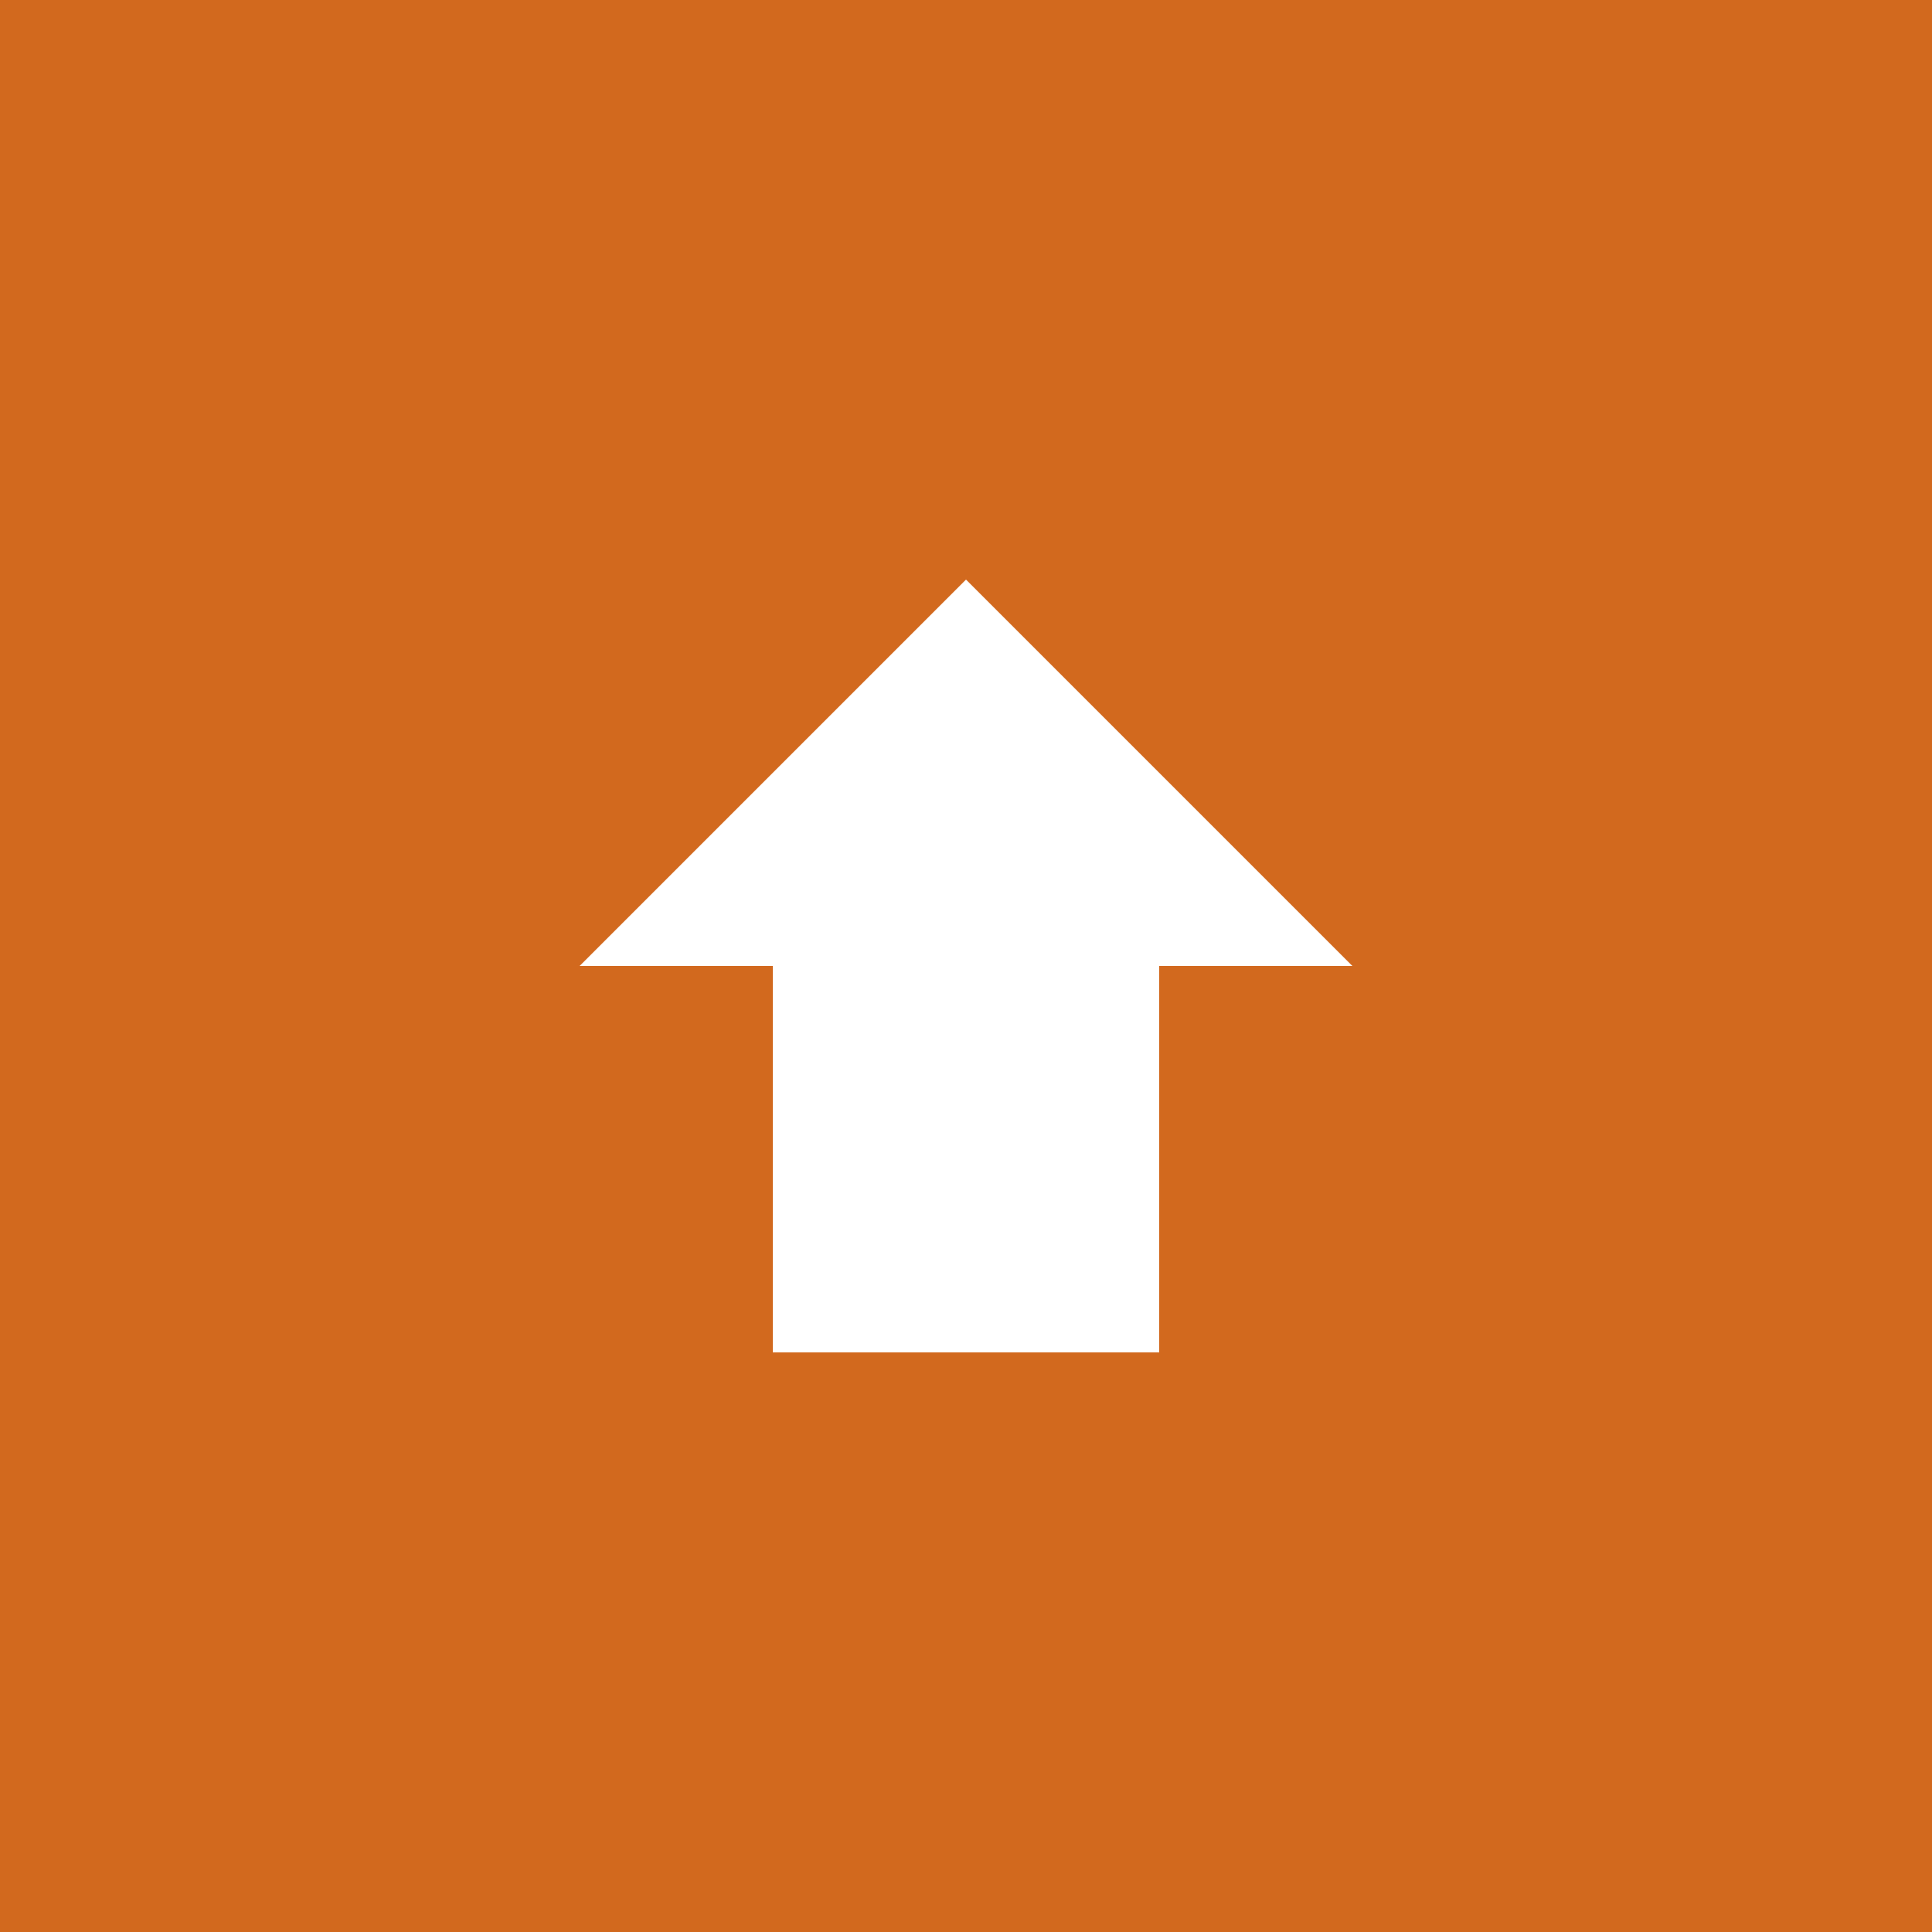
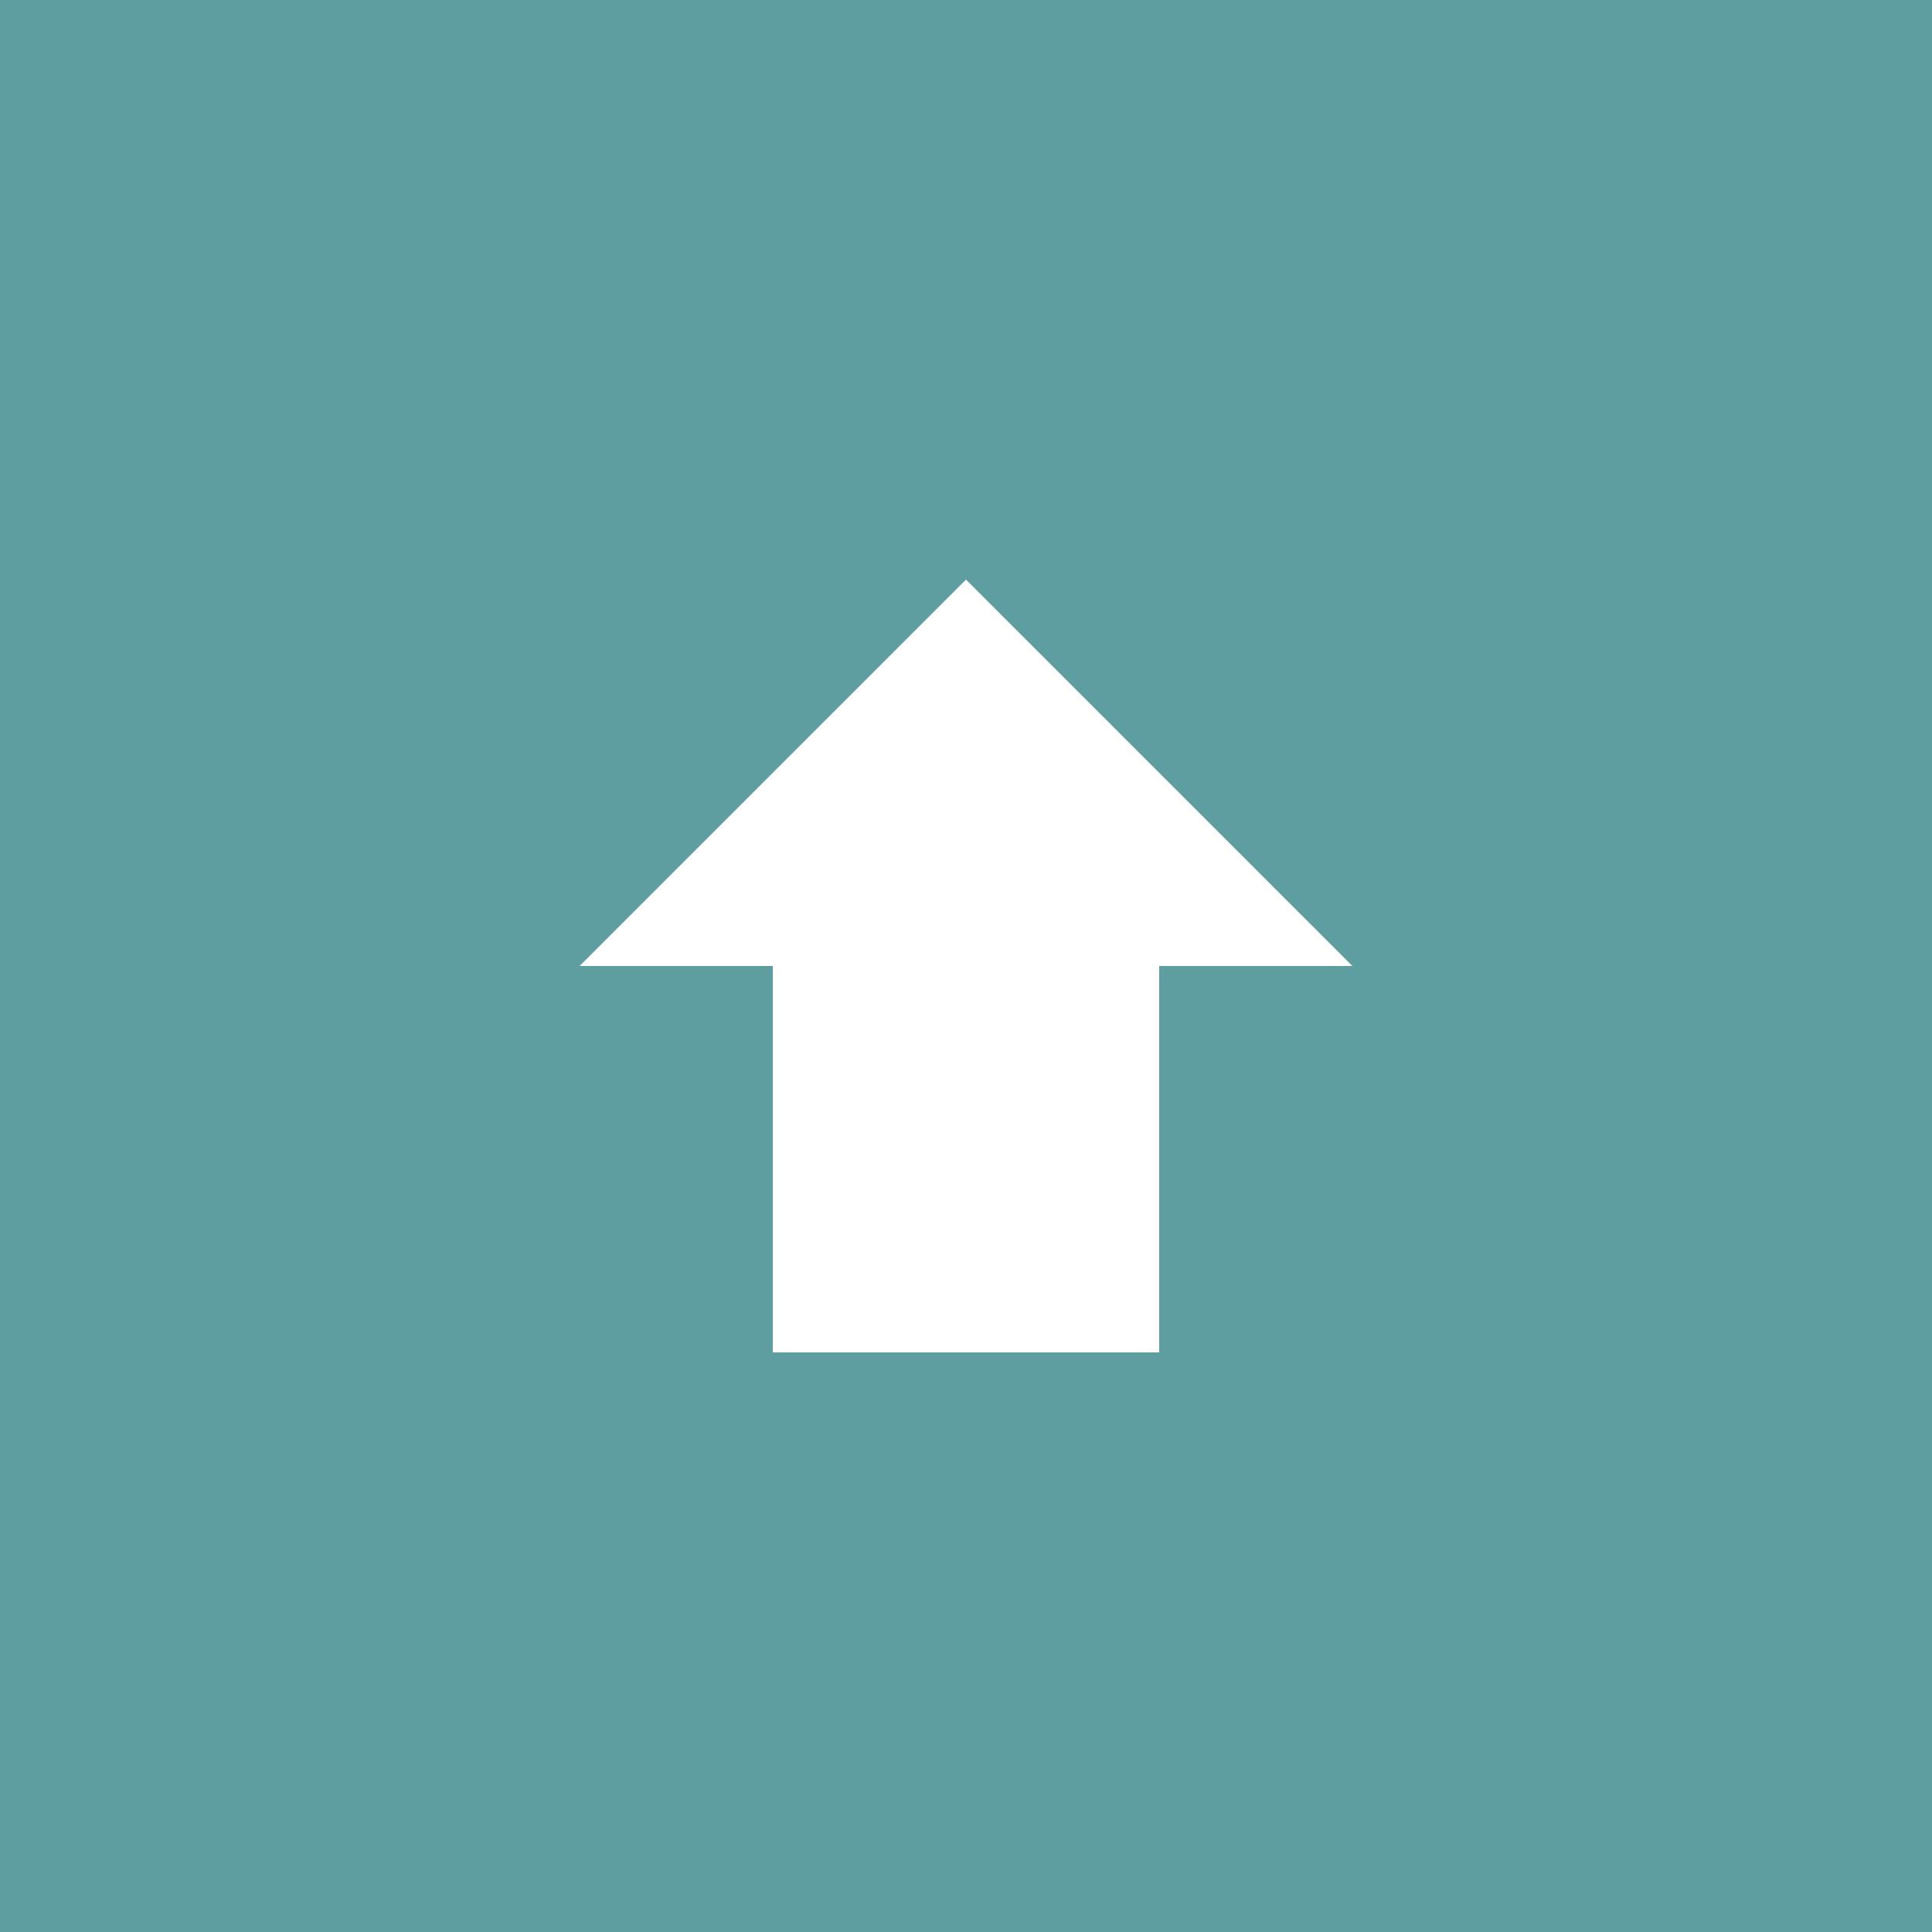
<svg xmlns="http://www.w3.org/2000/svg" viewBox="-5 -5 10 10">
-   <rect x="-5" y="-5" width="10" height="10" fill="chocolate" />
+   <rect x="-5" y="-5" width="10" height="10" fill="cadetblue" />
  <polygon points="0,-2 2,0 1,0 1,2 -1,2 -1,0 -2,0" fill="white" />
</svg>
